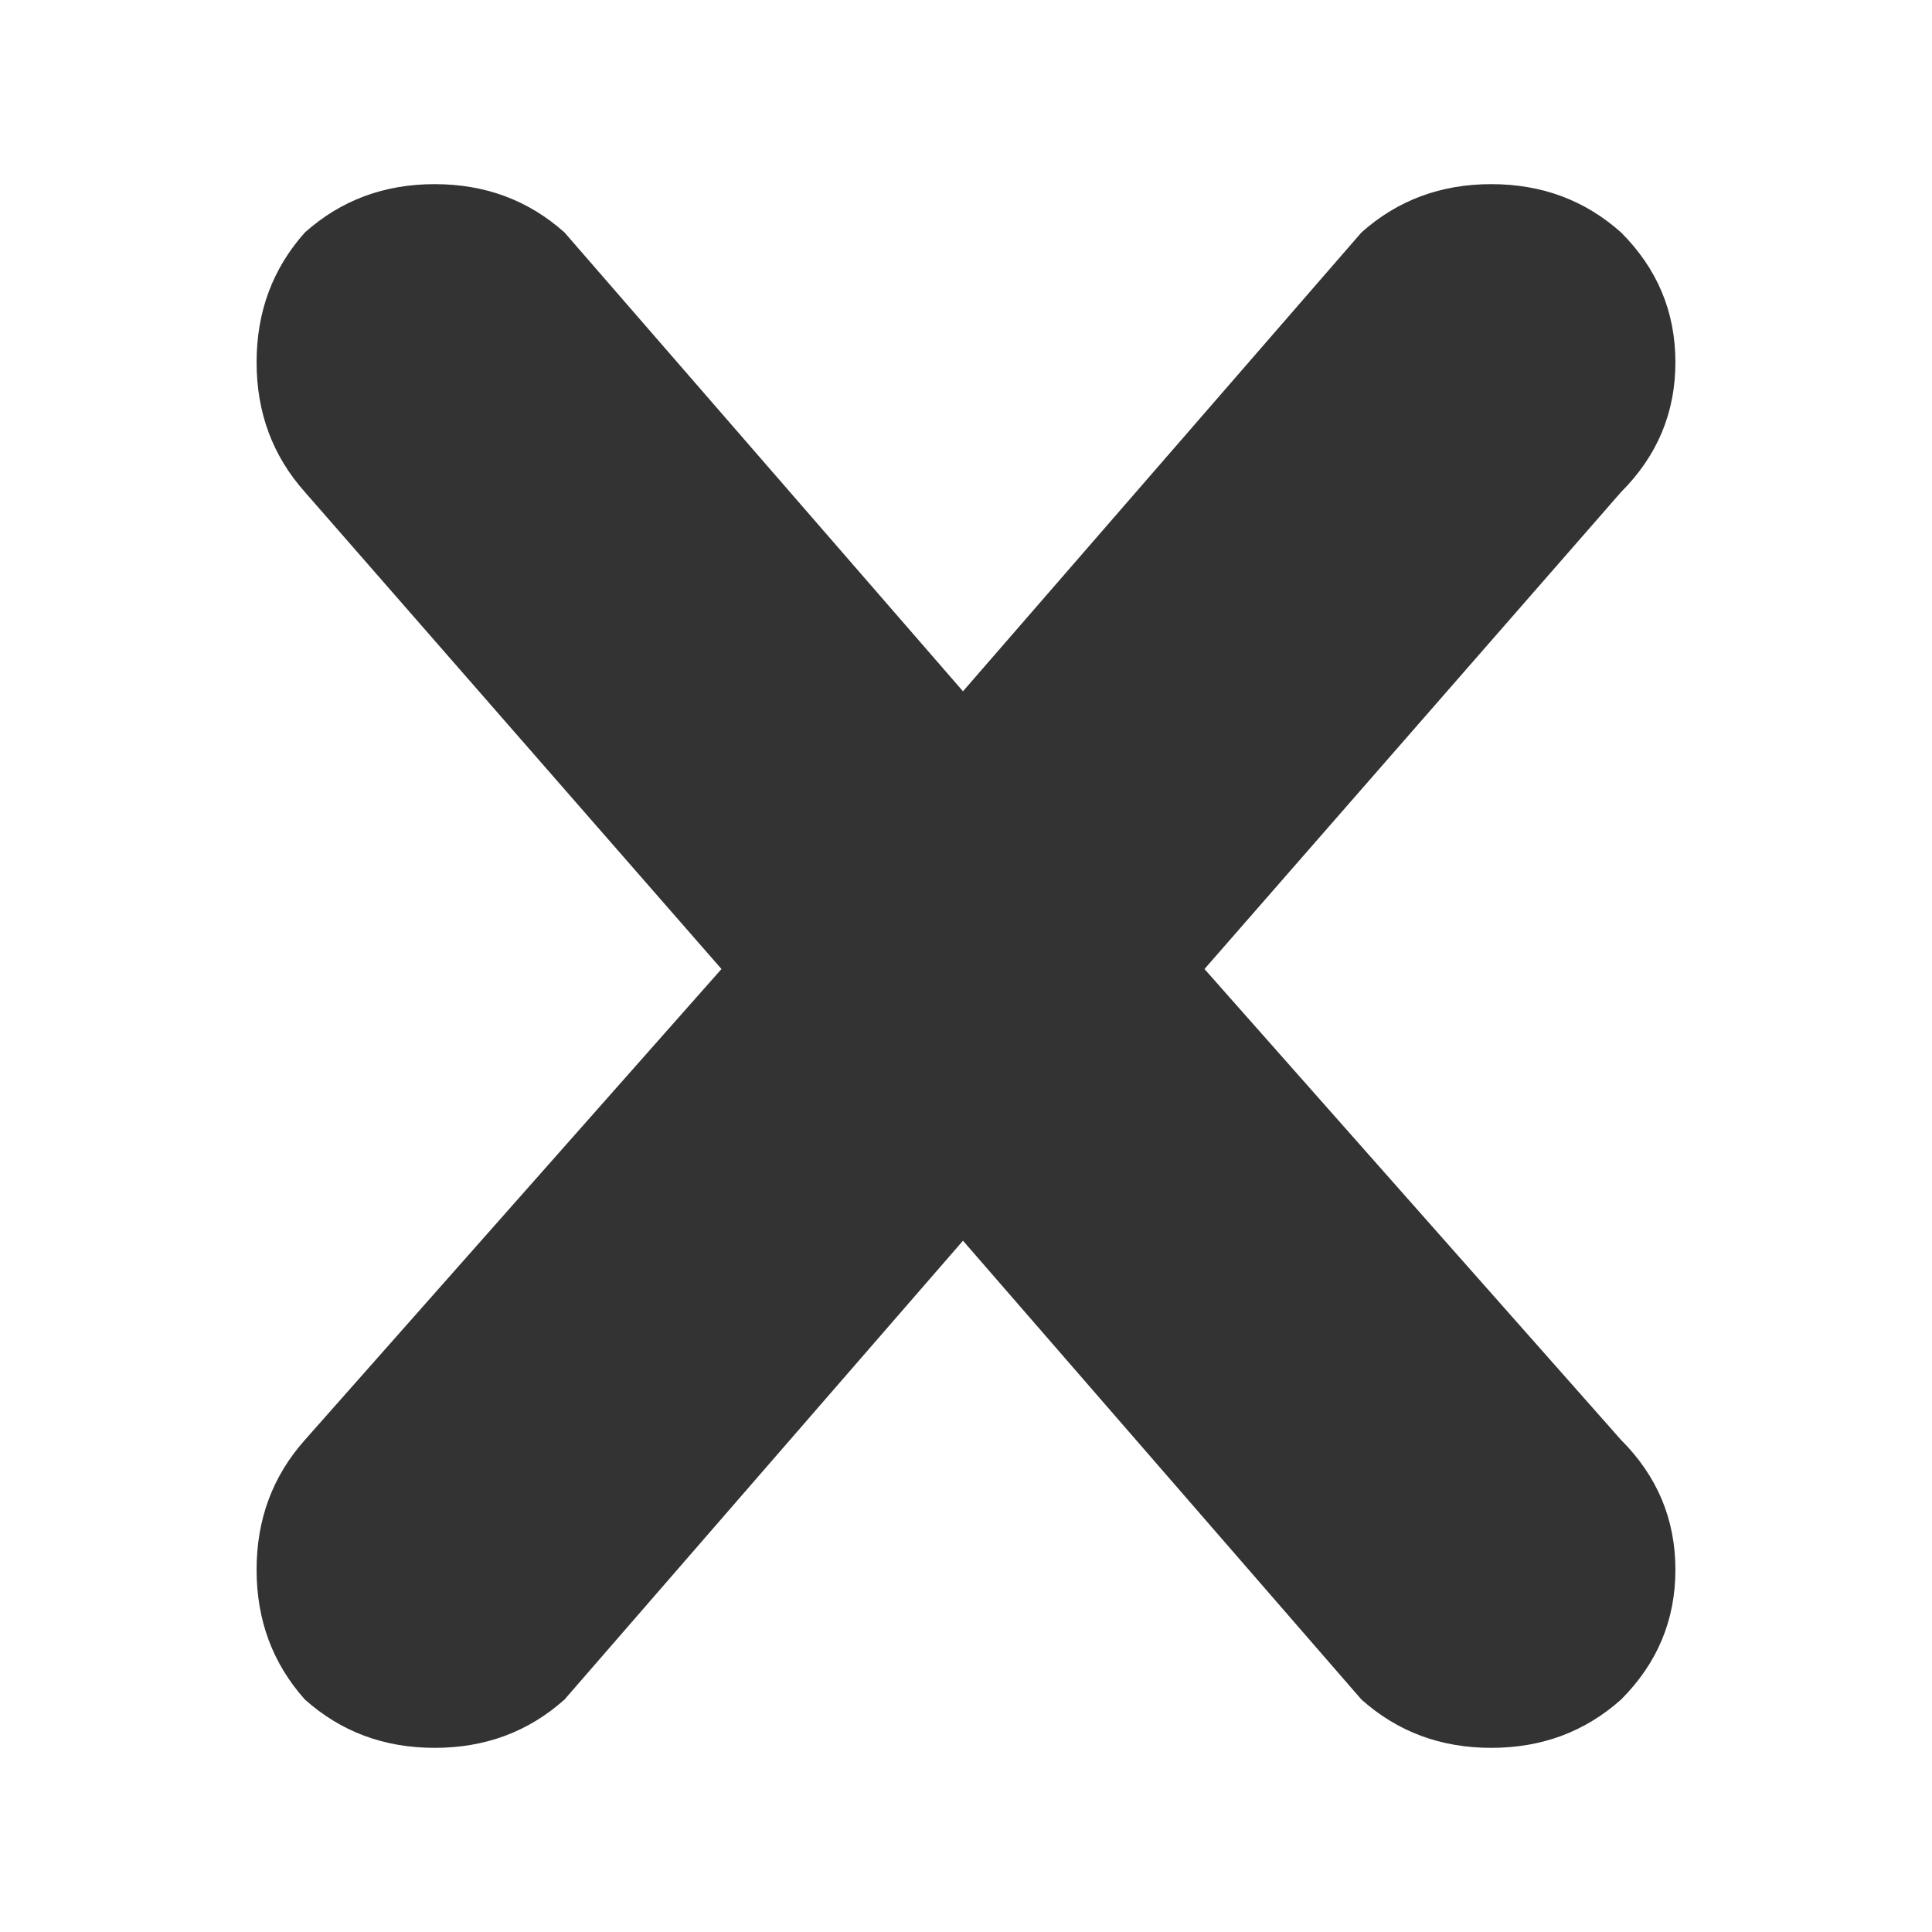
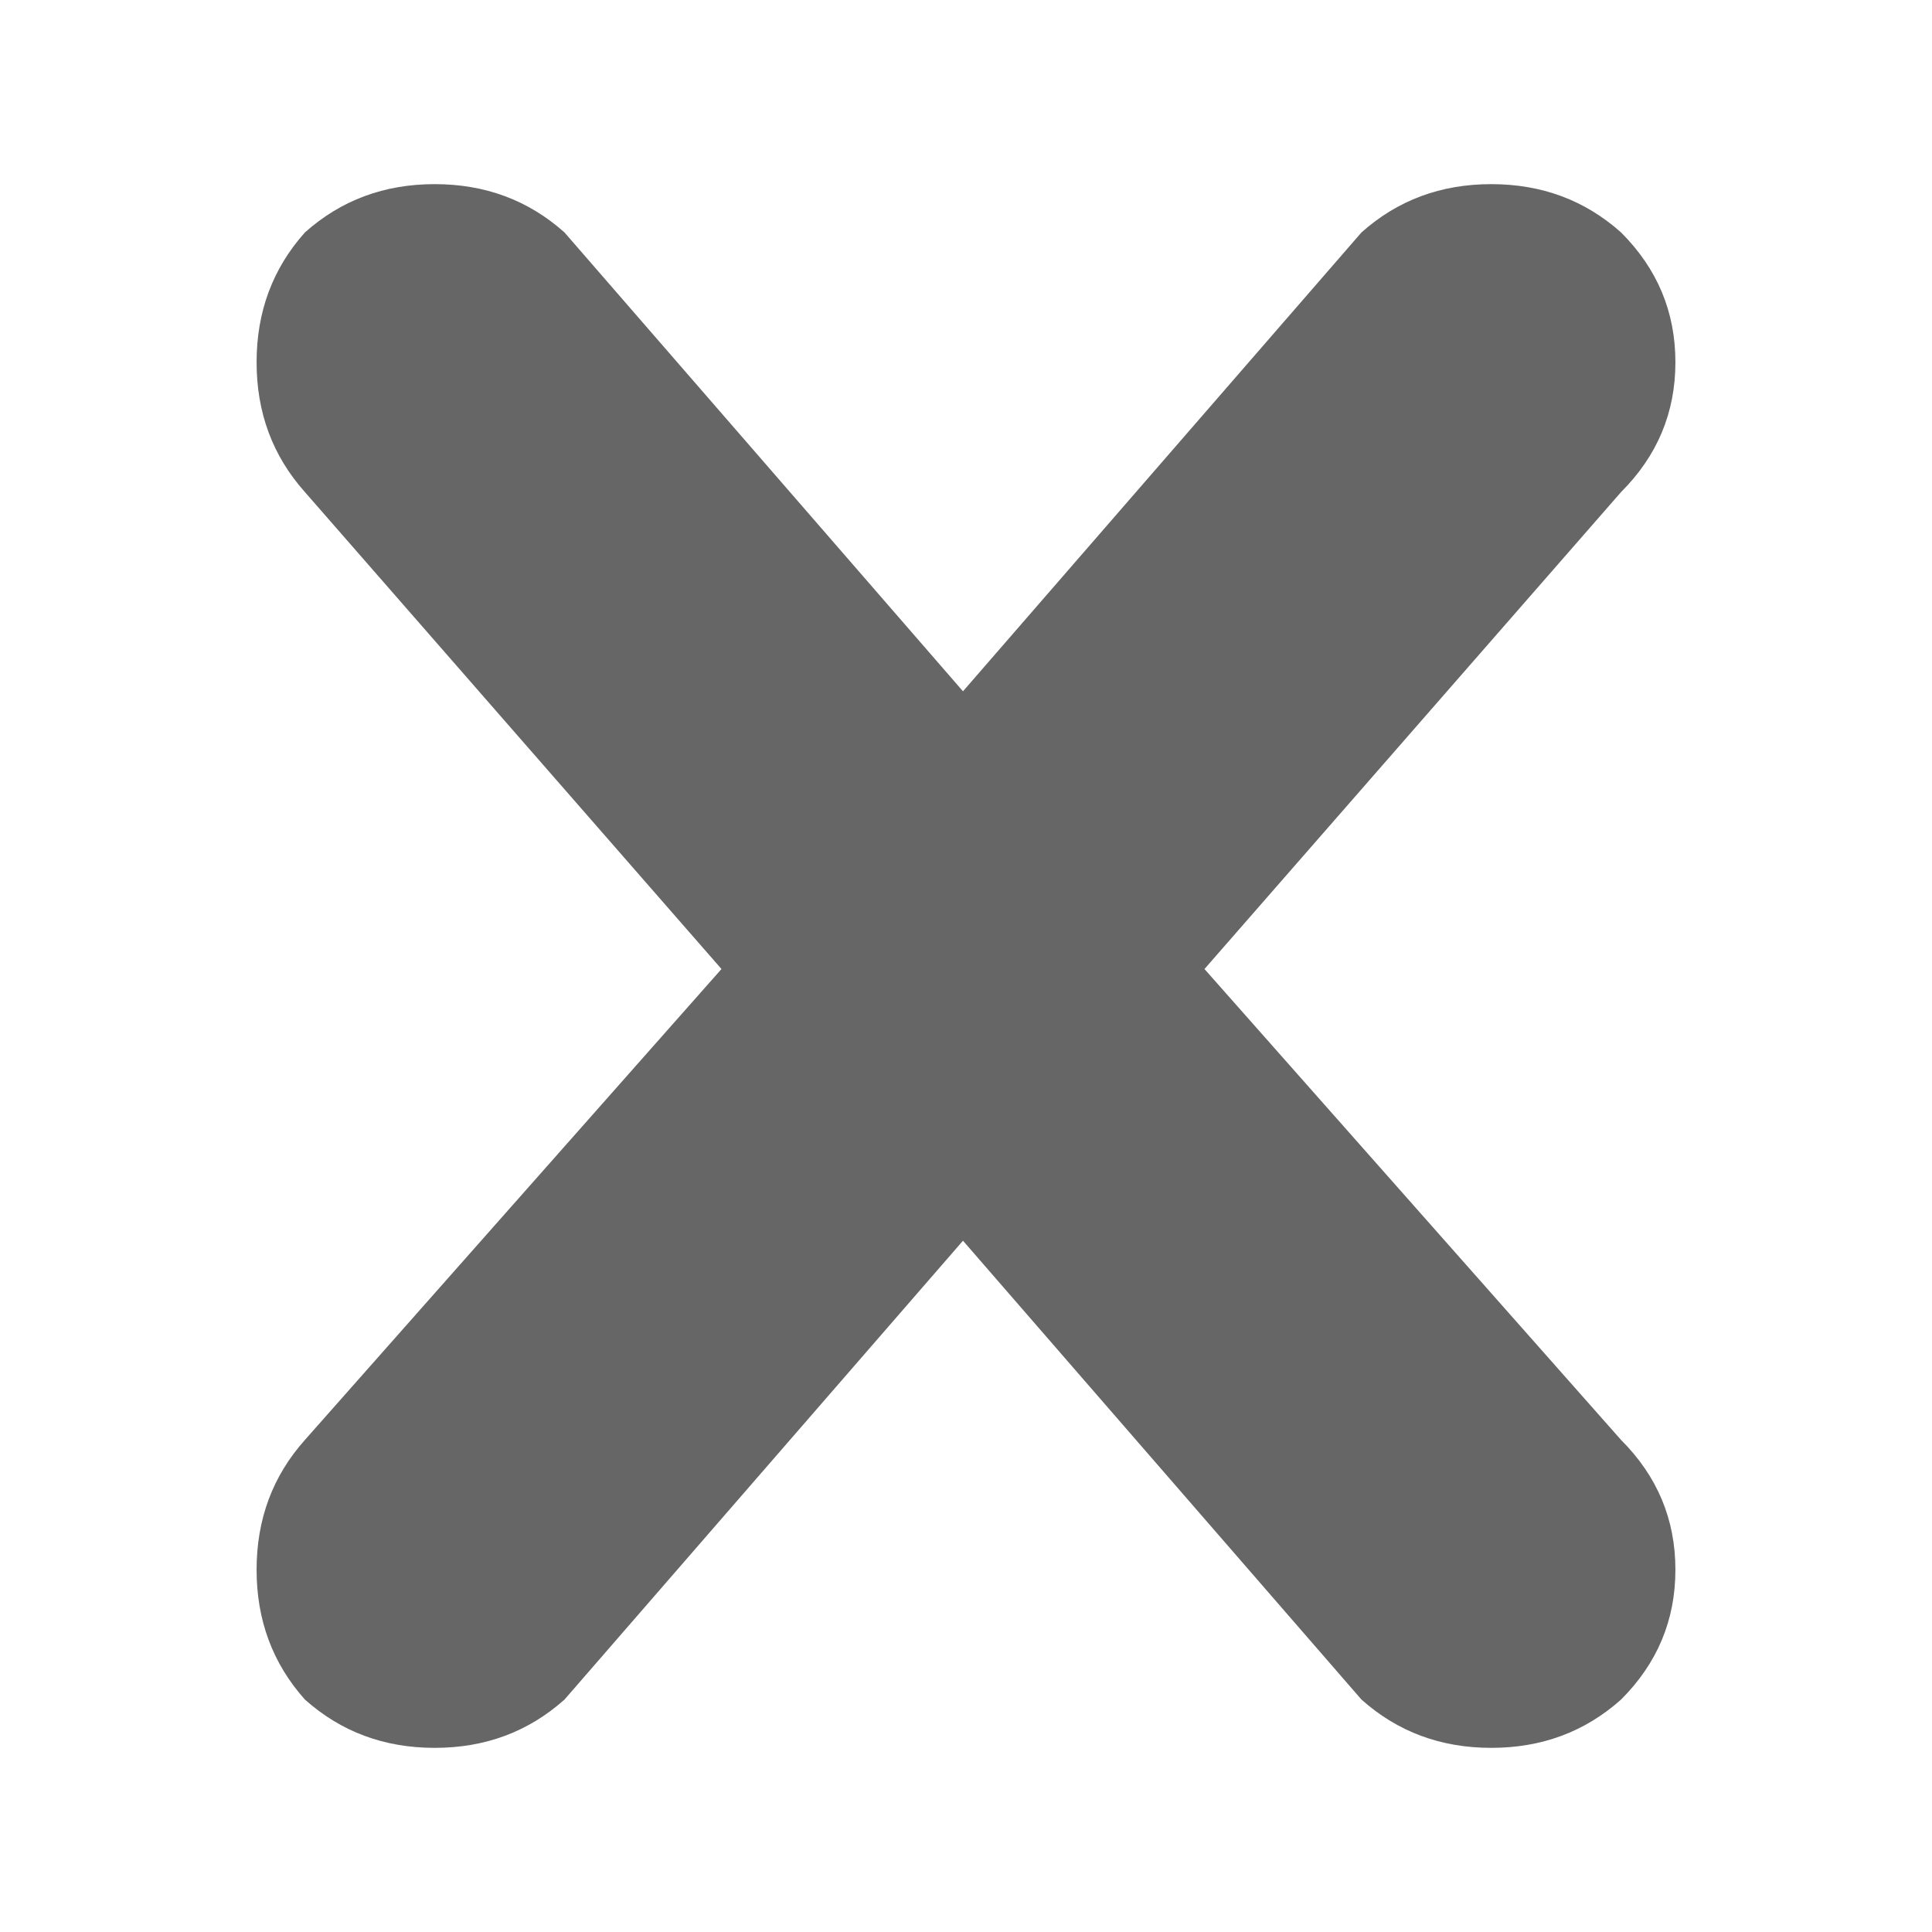
<svg xmlns="http://www.w3.org/2000/svg" enable-background="new 0 0 640 640" viewBox="0 0 640 640">
-   <path d="m399 321 138-158c12-12 18-26.3 18-43s-6-31-18-43c-12-10.7-26.3-16-43-16s-31 5.3-43 16l-132 152-132-152c-12-10.7-26.3-16-43-16s-31 5.3-43 16c-10.7 12-16 26.3-16 43s5.3 31 16 43l138 158-138 156c-10.7 12-16 26.3-16 43s5.3 31 16 43c12 10.7 26.3 16 43 16s31-5.3 43-16l132-152 132 152c12 10.7 26.3 16 43 16s31-5.3 43-16c12-12 18-26.3 18-43s-6-31-18-43z" fill="#333" />
+   <path d="m399 321 138-158c12-12 18-26.3 18-43s-6-31-18-43c-12-10.7-26.3-16-43-16s-31 5.3-43 16l-132 152-132-152c-12-10.7-26.3-16-43-16s-31 5.3-43 16c-10.7 12-16 26.3-16 43s5.3 31 16 43l138 158-138 156c-10.7 12-16 26.3-16 43s5.3 31 16 43c12 10.7 26.3 16 43 16s31-5.3 43-16l132-152 132 152c12 10.7 26.3 16 43 16s31-5.3 43-16c12-12 18-26.3 18-43s-6-31-18-43z" fill="#666" />
</svg>
